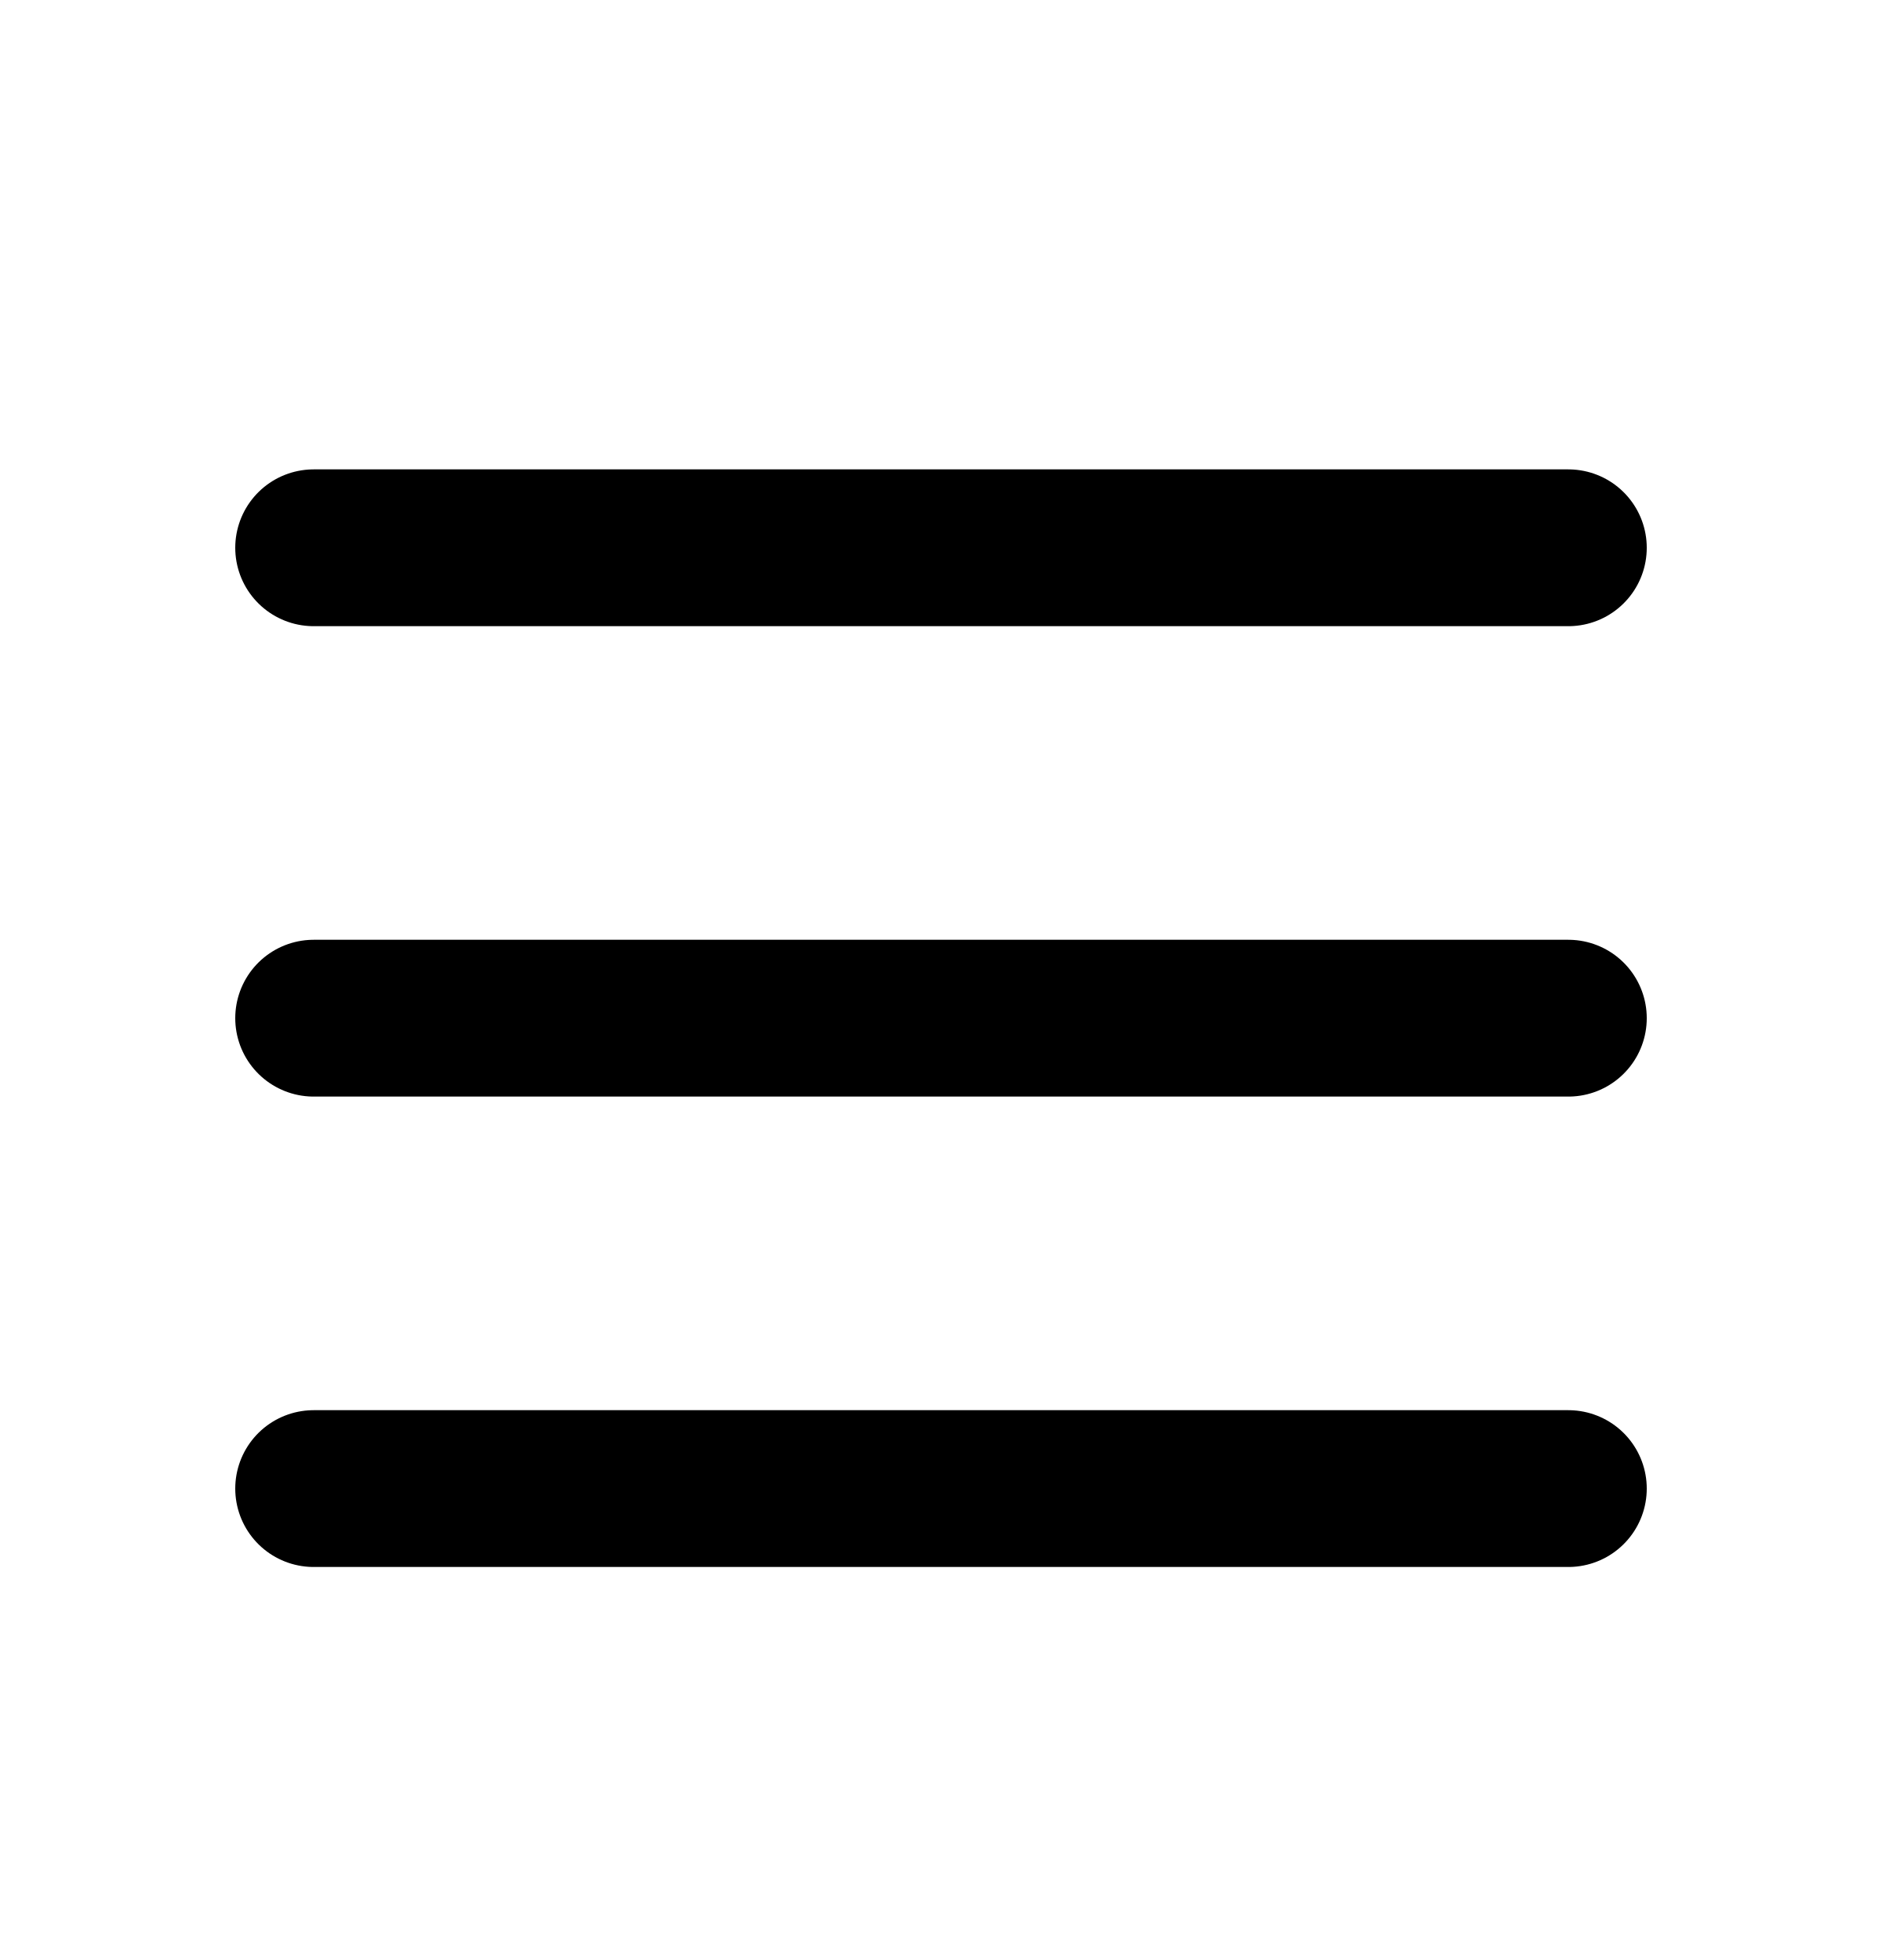
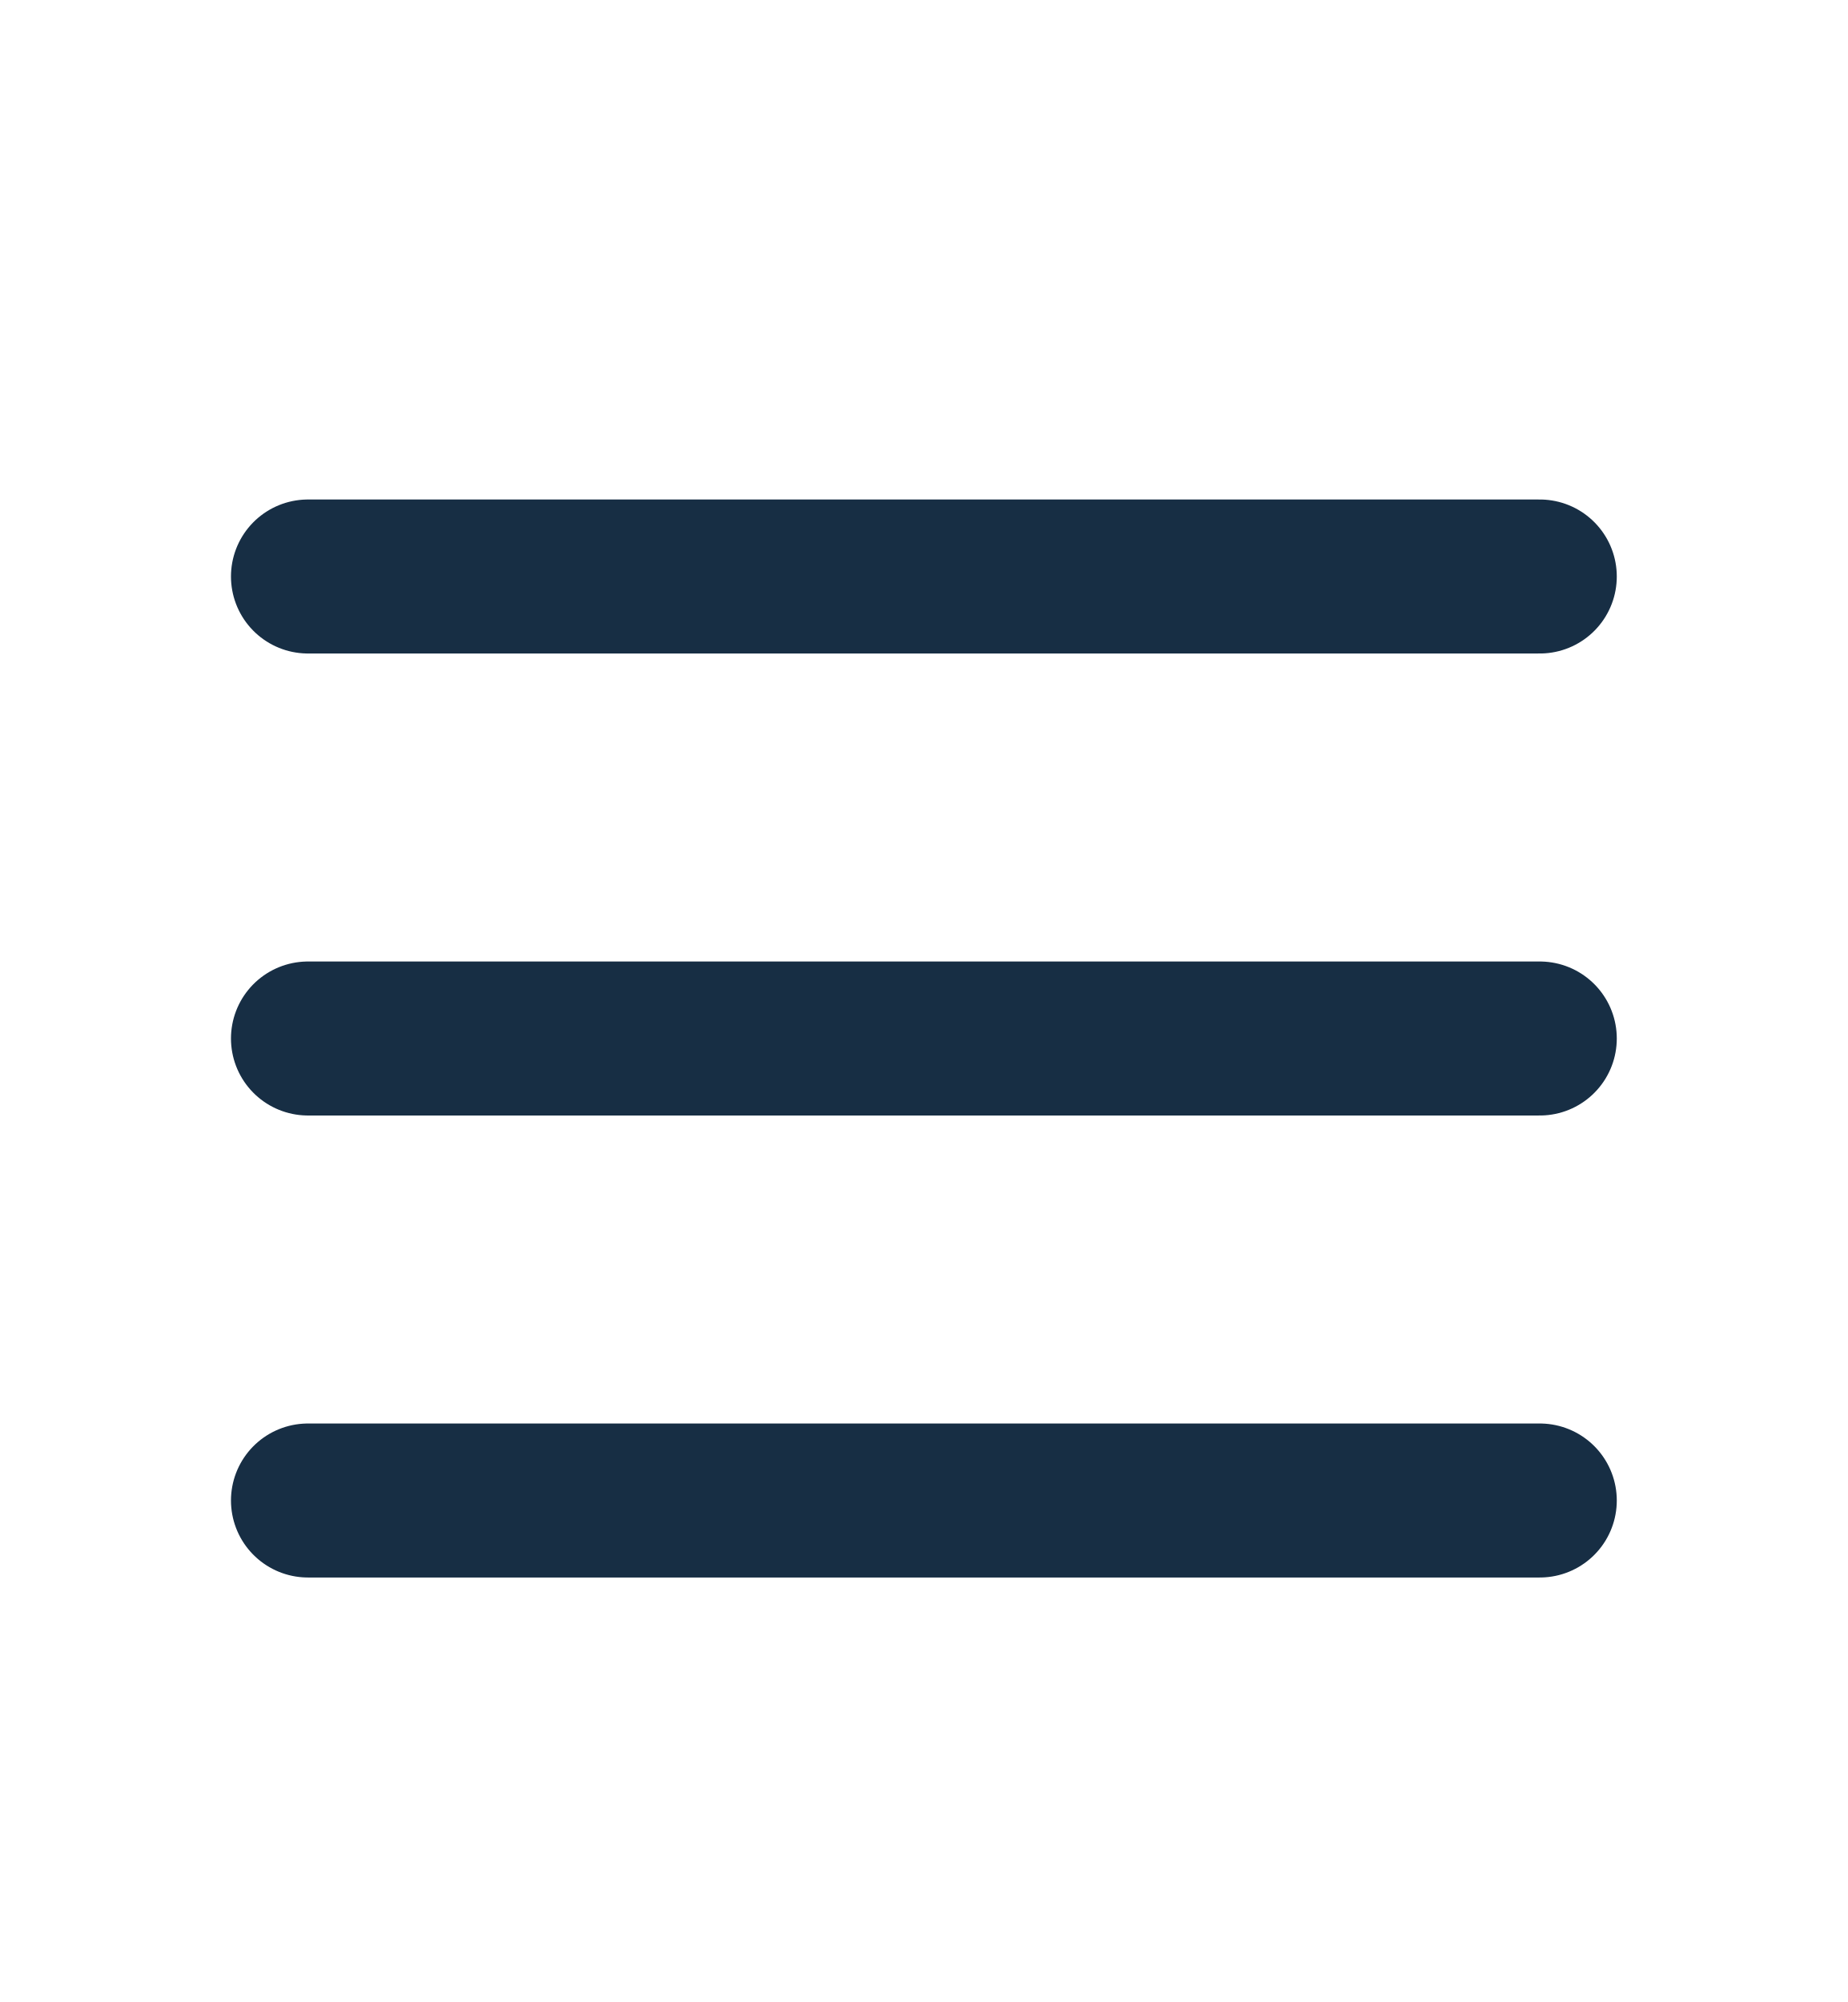
- <svg xmlns="http://www.w3.org/2000/svg" width="24" height="25" viewBox="0 0 24 25" fill="none">
-   <path d="M4 6.987H20M4 12.987H20M4 18.987H20" stroke="black" stroke-width="2" stroke-linecap="round" stroke-linejoin="round" />
+ <svg xmlns="http://www.w3.org/2000/svg" width="24" height="26" viewBox="0 0 24 26" fill="none">
+   <path d="M4 7.487H20M4 13.487H20M4 19.487H20" stroke="#172E44" stroke-width="2" stroke-linecap="round" stroke-linejoin="round" />
</svg>
